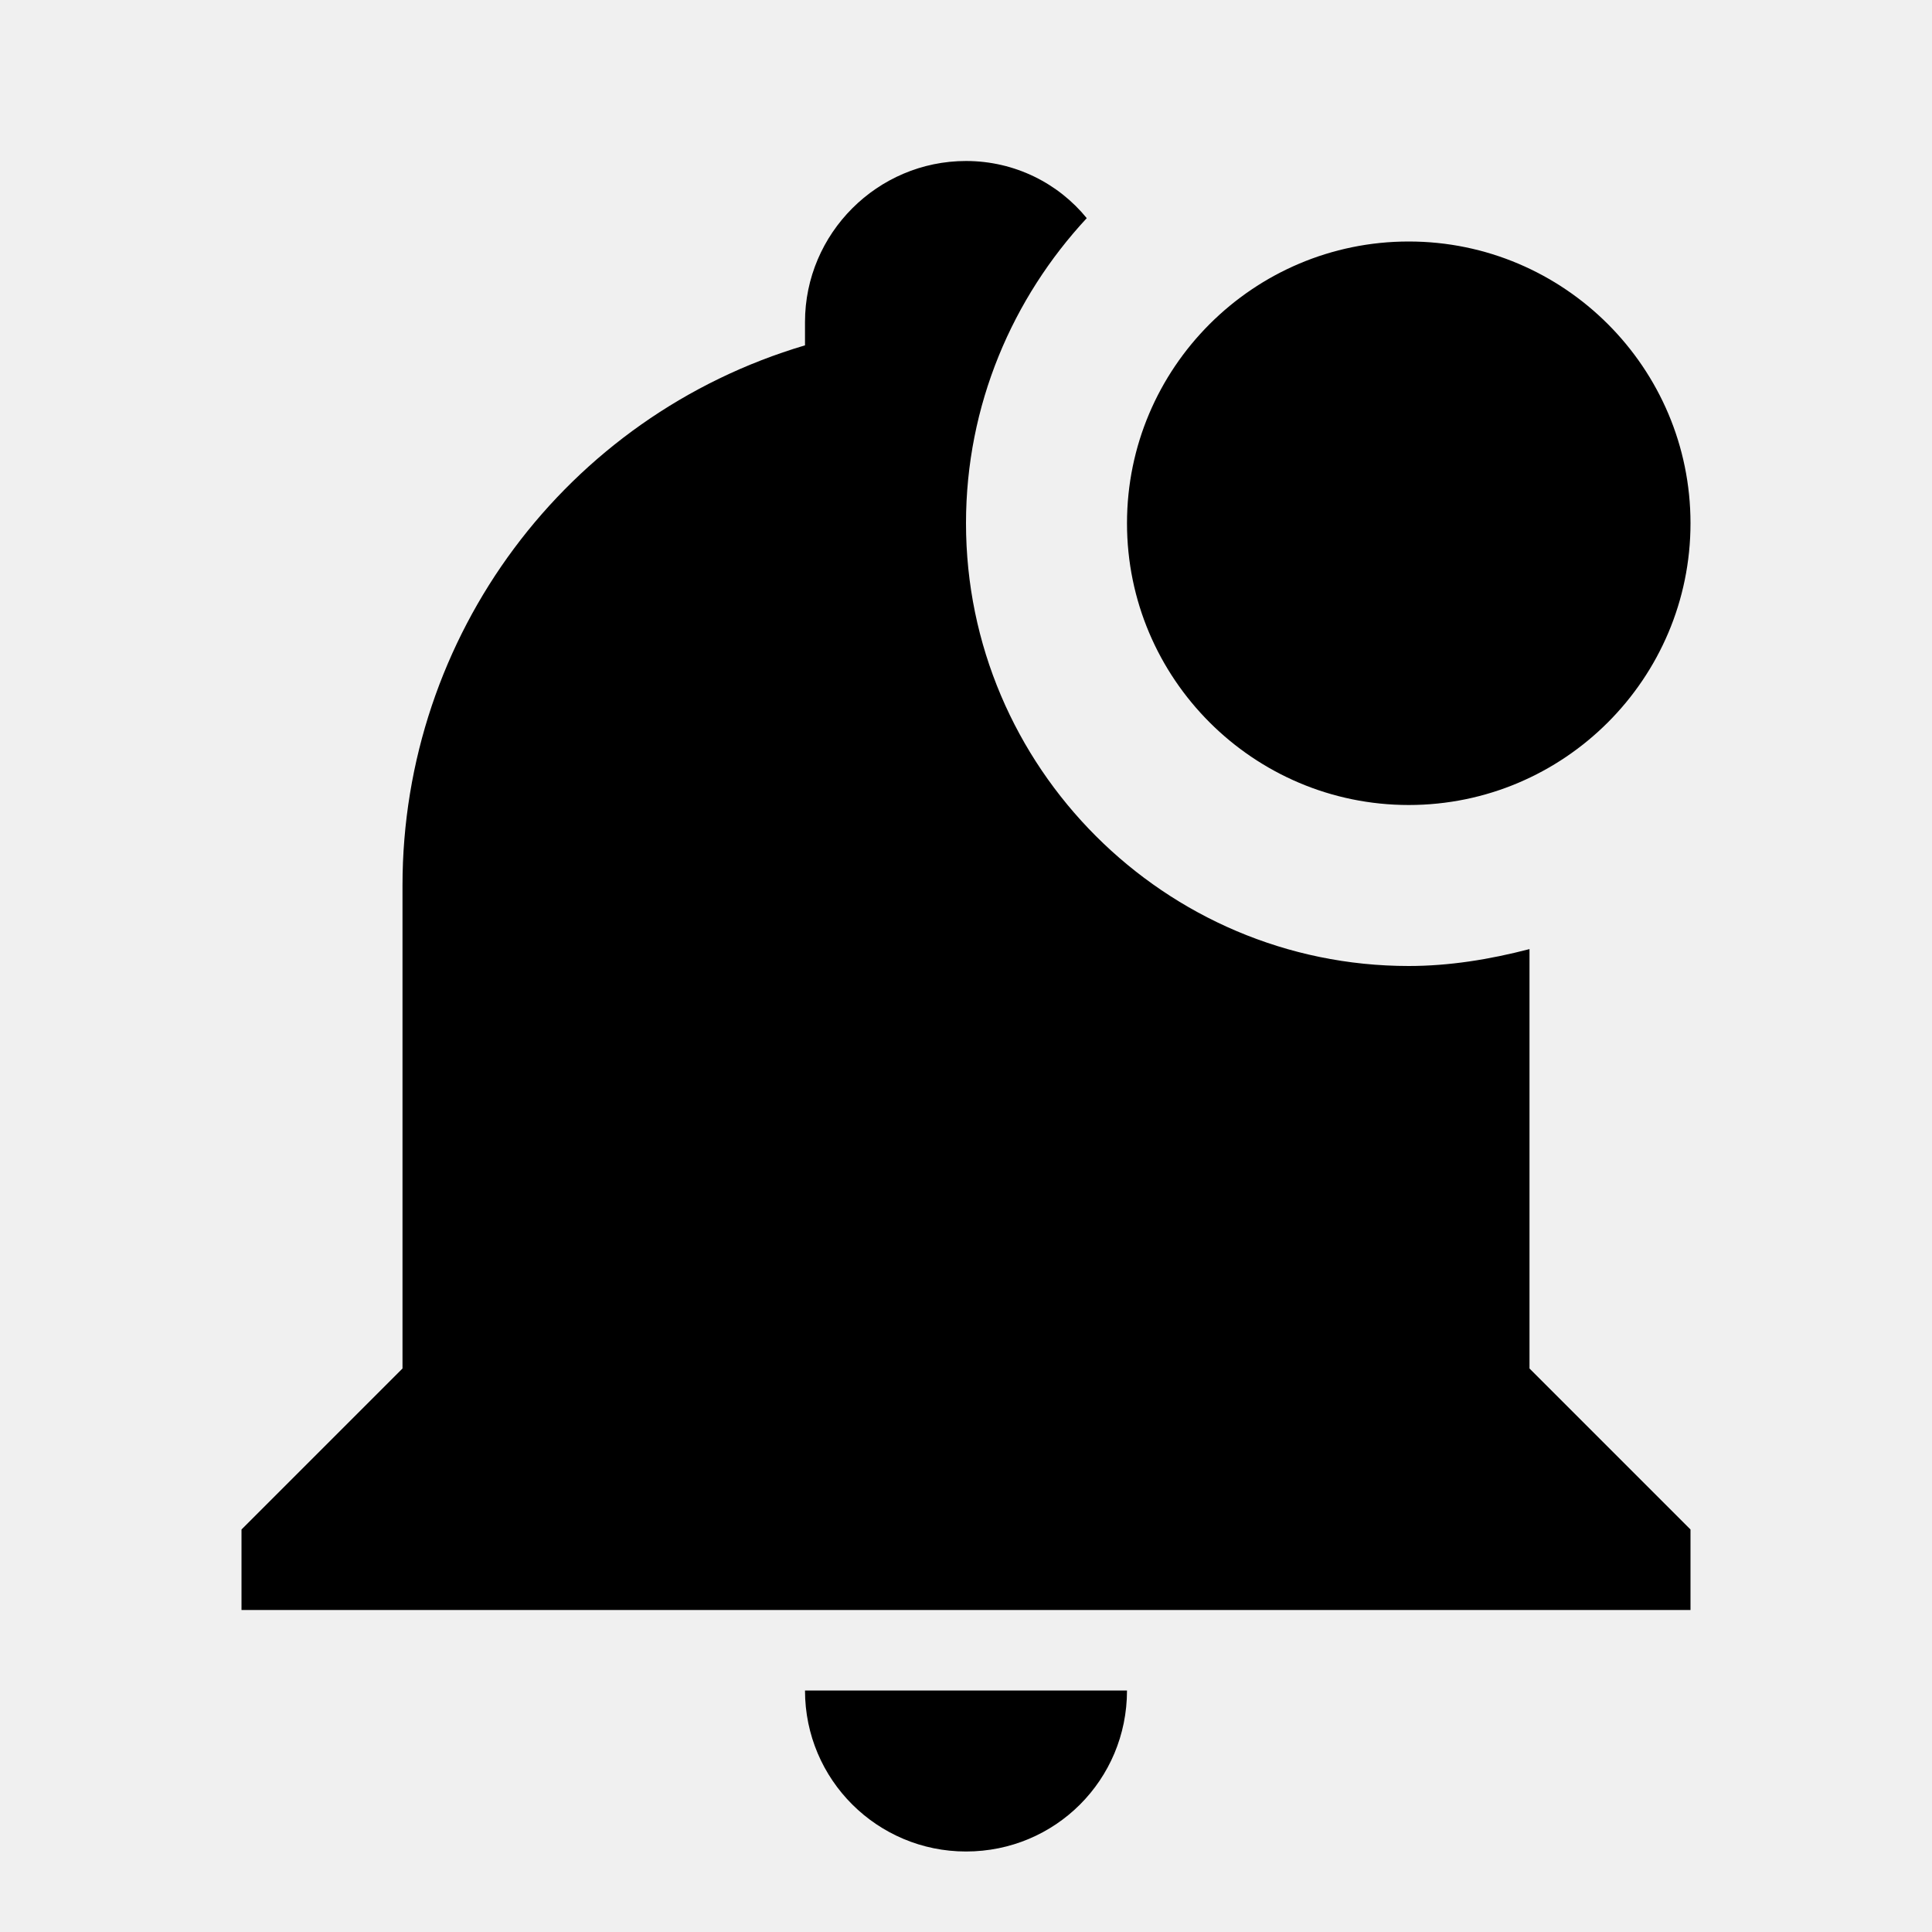
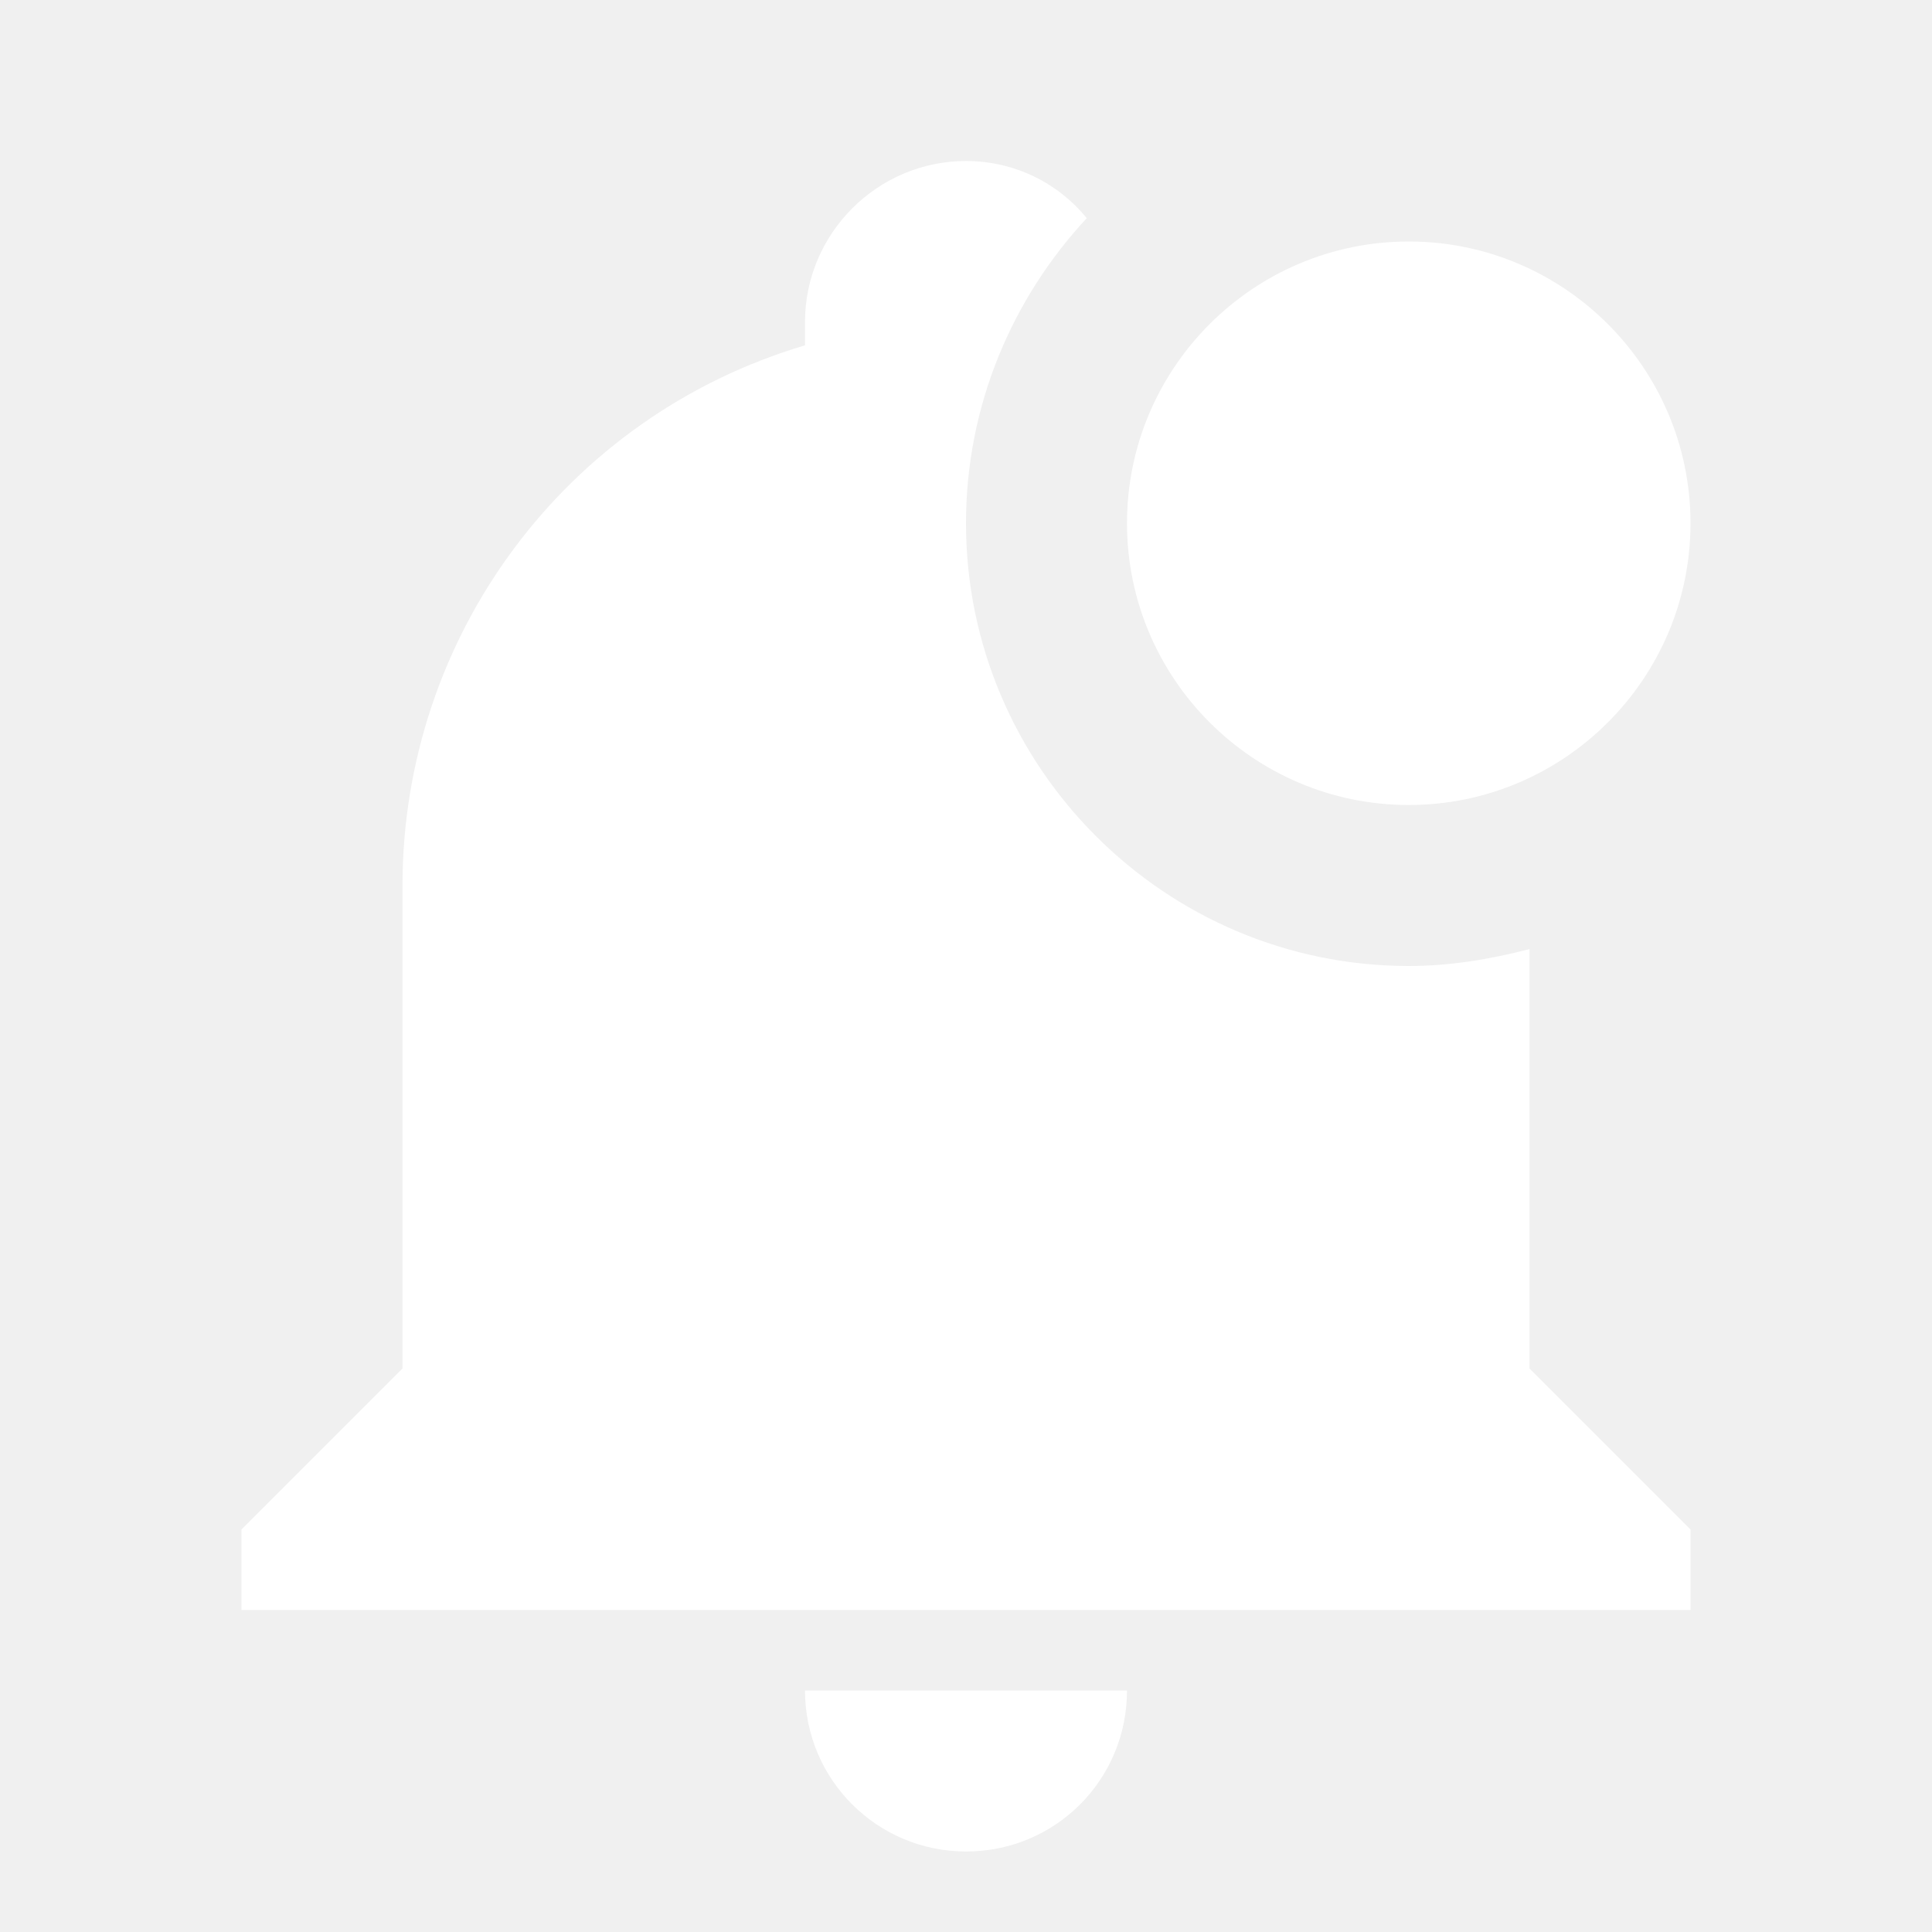
- <svg xmlns="http://www.w3.org/2000/svg" viewBox="0 0 24 24">
+ <svg xmlns="http://www.w3.org/2000/svg" fill="#fff" viewBox="0 0 24 24">
  <path d="M21 6.5C21 8.43 19.43 10 17.5 10S14 8.43 14 6.5 15.57 3 17.5 3 21 4.57 21 6.5M19 11.79C18.5 11.92 18 12 17.5 12C14.47 12 12 9.53 12 6.5C12 5.03 12.58 3.7 13.5 2.71C13.15 2.28 12.61 2 12 2C10.9 2 10 2.9 10 4V4.29C7.03 5.17 5 7.9 5 11V17L3 19V20H21V19L19 17V11.79M12 23C13.11 23 14 22.11 14 21H10C10 22.11 10.9 23 12 23Z" />
</svg>
